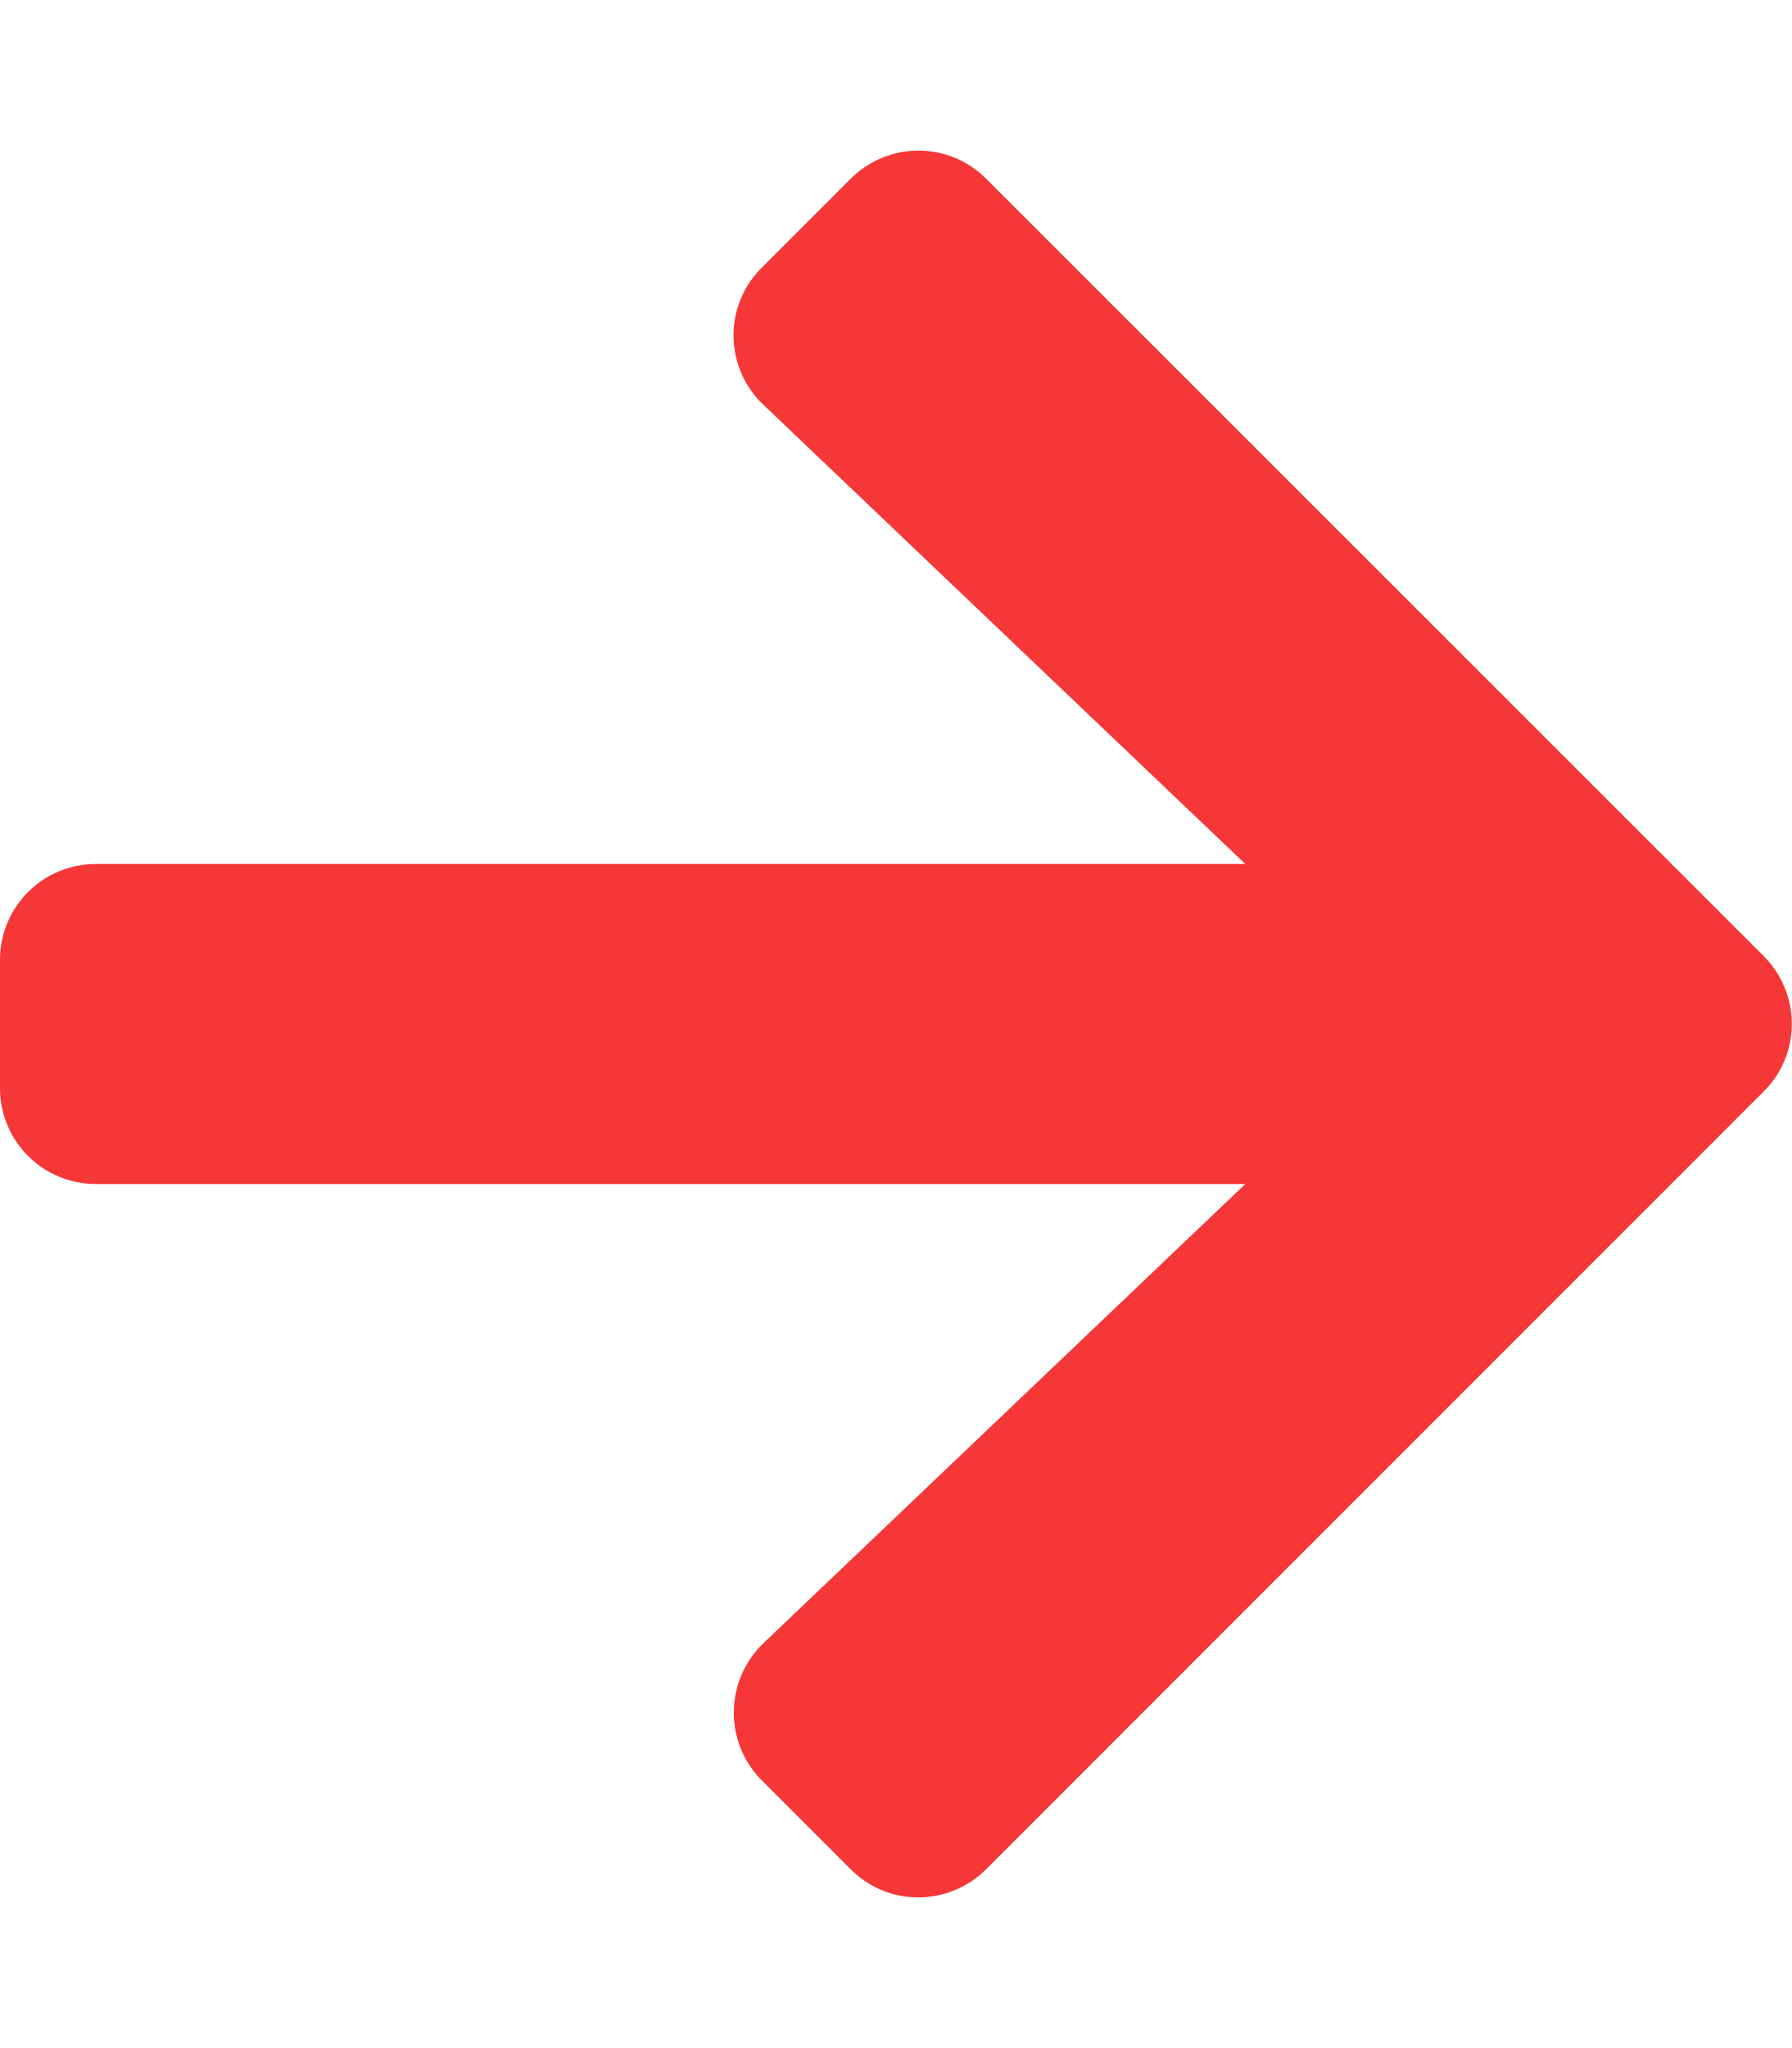
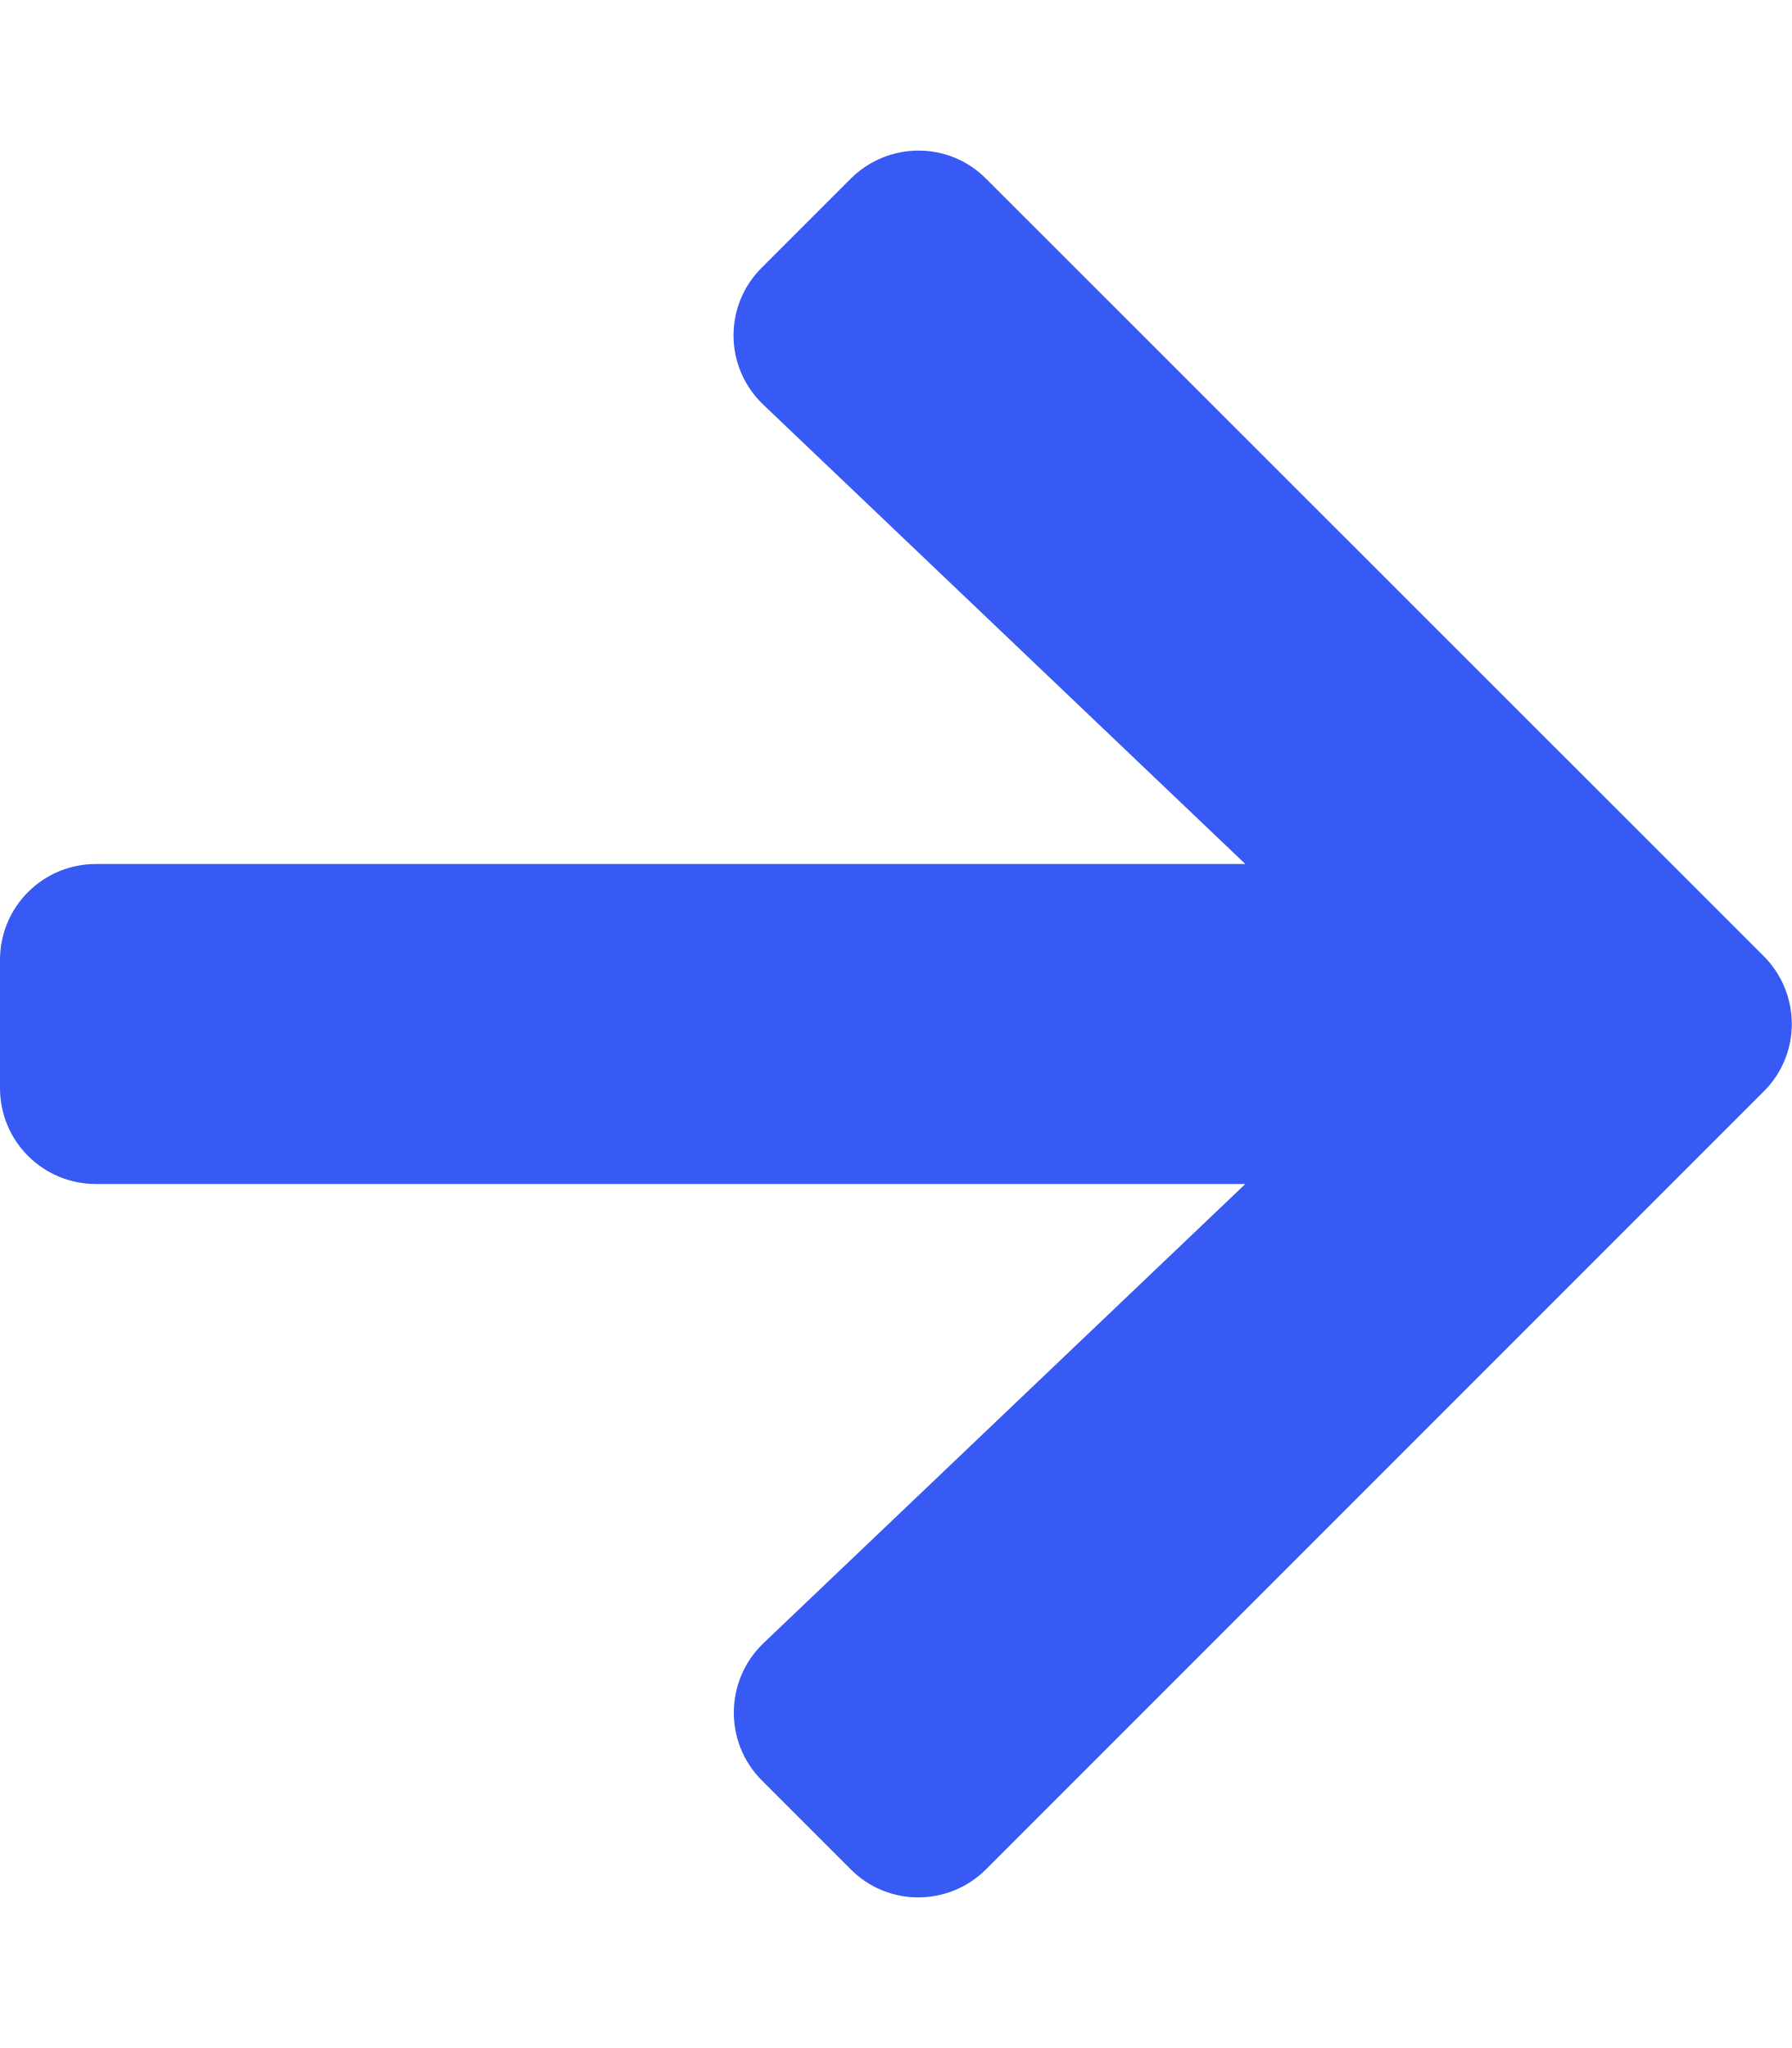
- <svg xmlns="http://www.w3.org/2000/svg" fill="#f53737" viewBox="0 0 448 512">
+ <svg xmlns="http://www.w3.org/2000/svg" fill="#375af5" viewBox="0 0 448 512">
  <path d="M190.5 66.9l22.2-22.2c9.4-9.4 24.6-9.4 33.9 0L441 239c9.4 9.4 9.4 24.6 0 33.9L246.6 467.3c-9.4 9.4-24.6 9.4-33.9 0l-22.2-22.2c-9.5-9.5-9.3-25 .4-34.3L311.4 296H24c-13.3 0-24-10.7-24-24v-32c0-13.3 10.7-24 24-24h287.4L190.9 101.2c-9.8-9.3-10-24.8-.4-34.3z" />
</svg>
